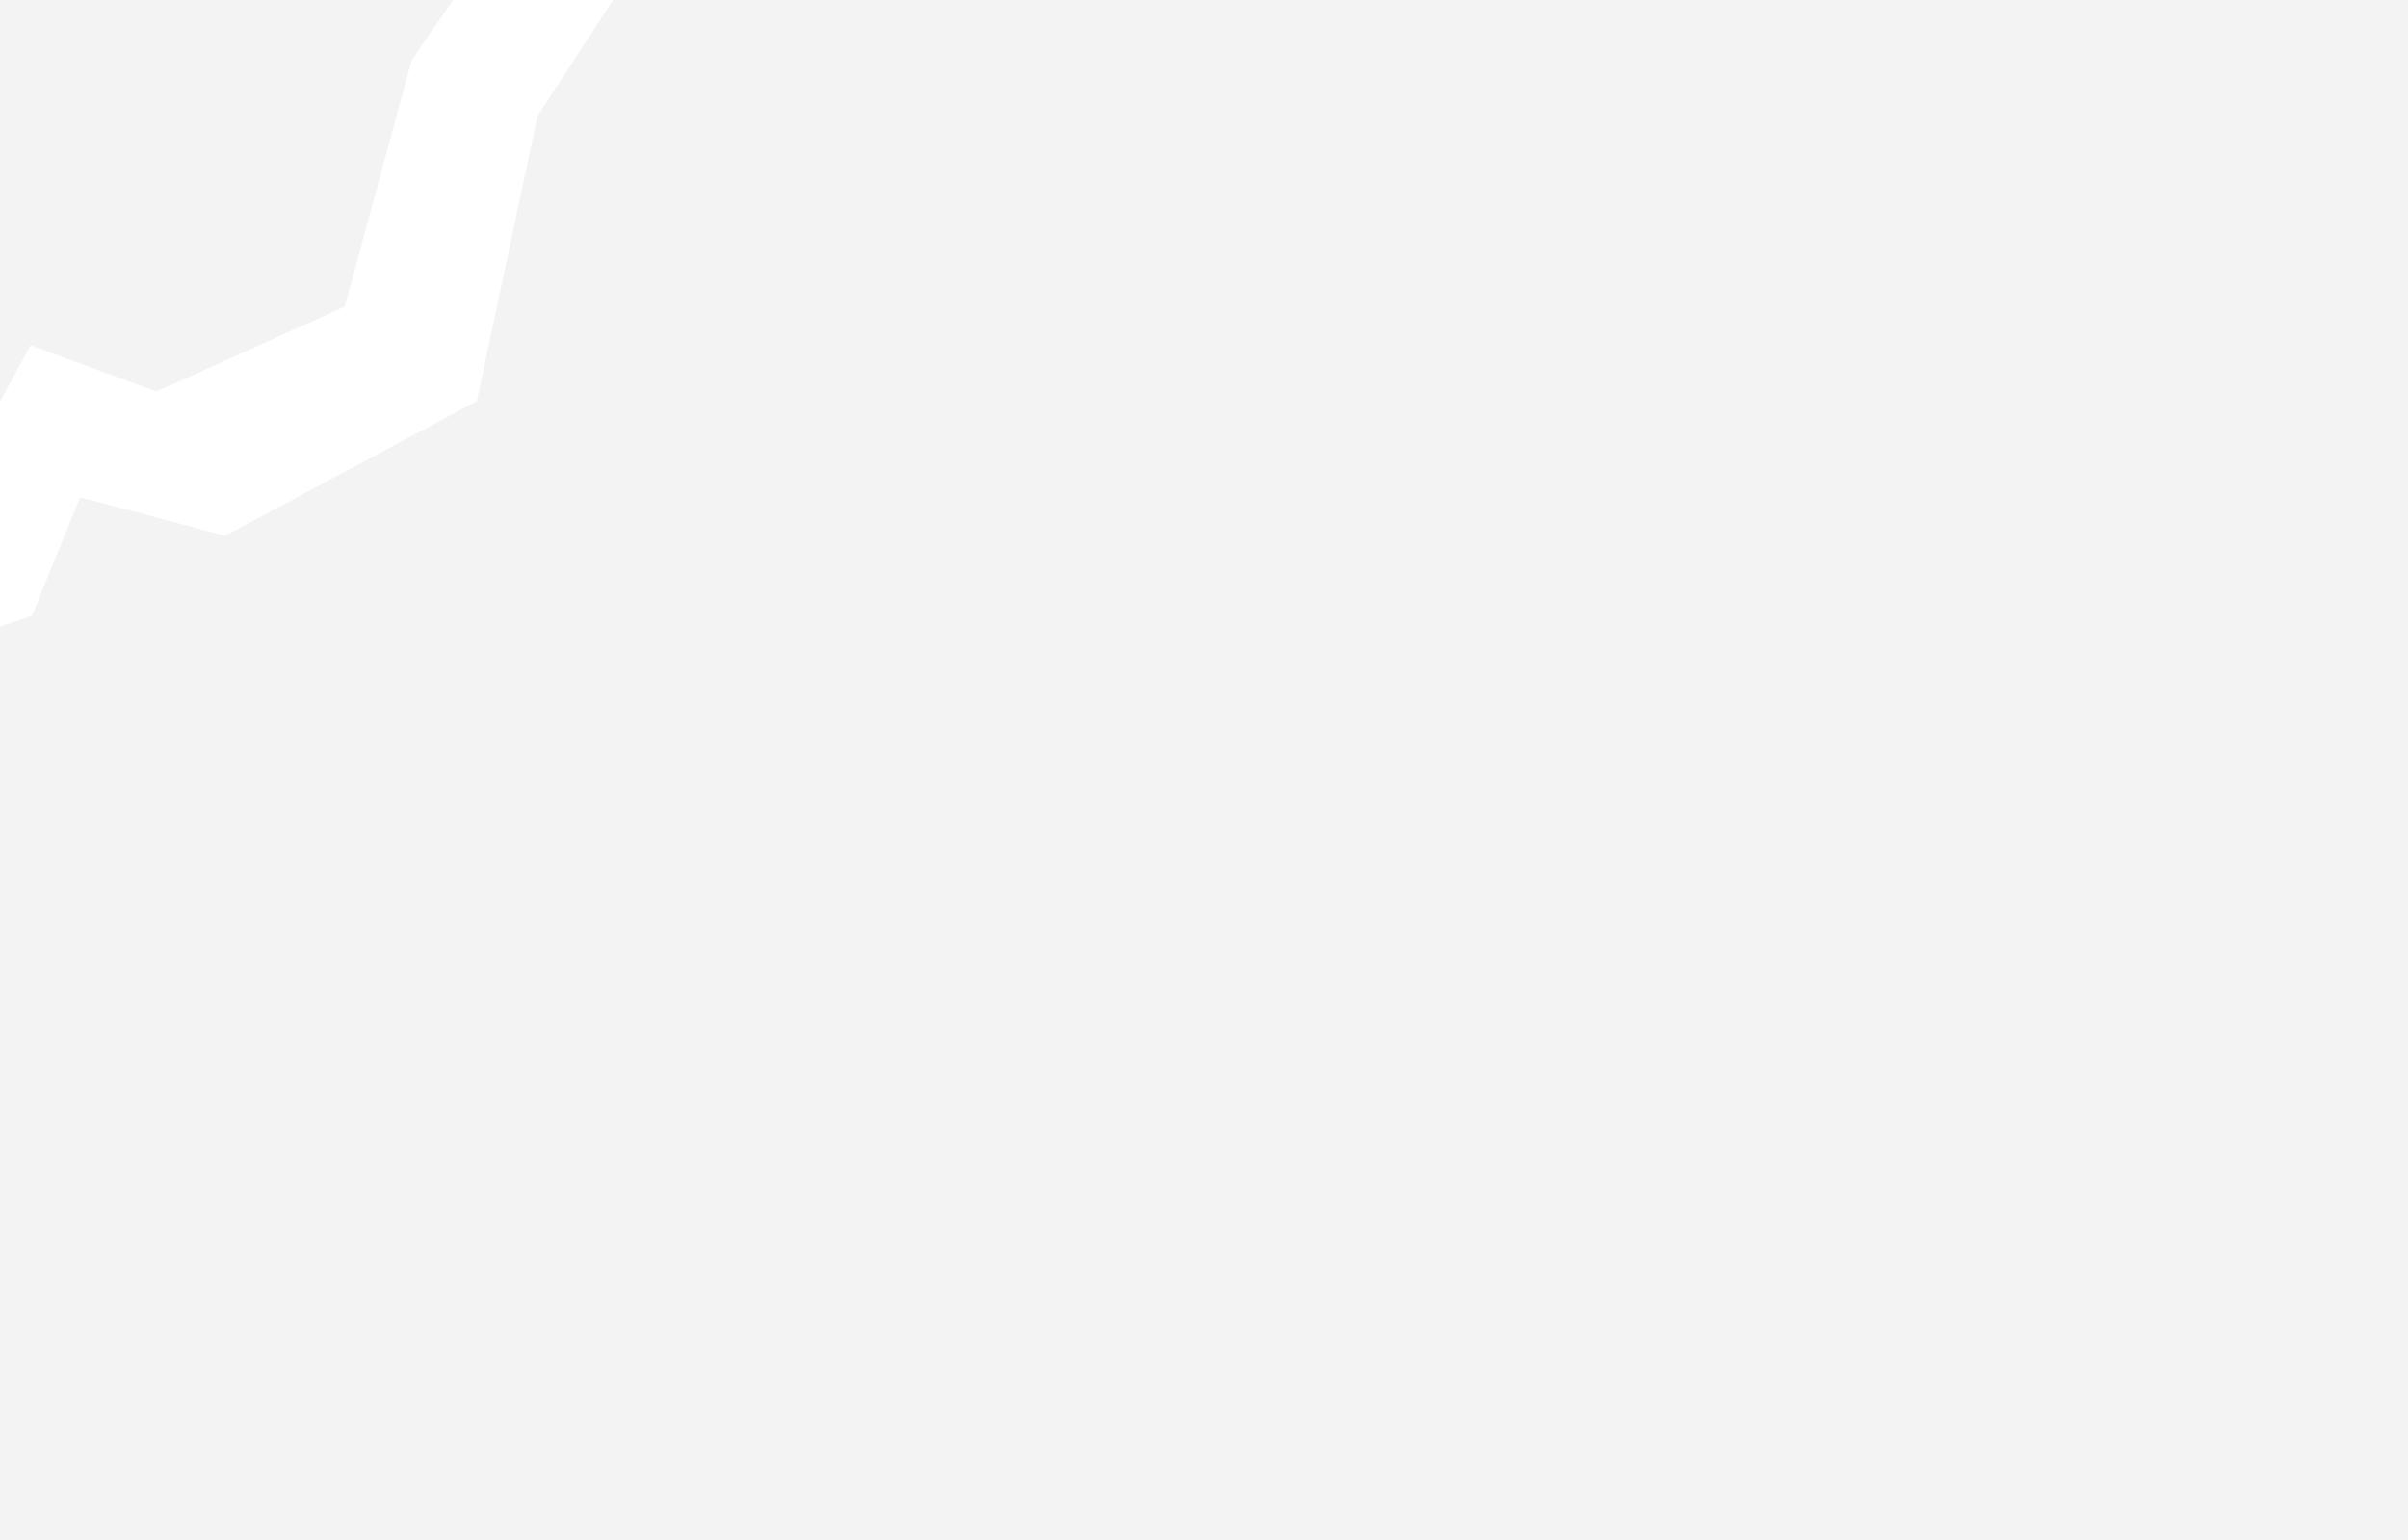
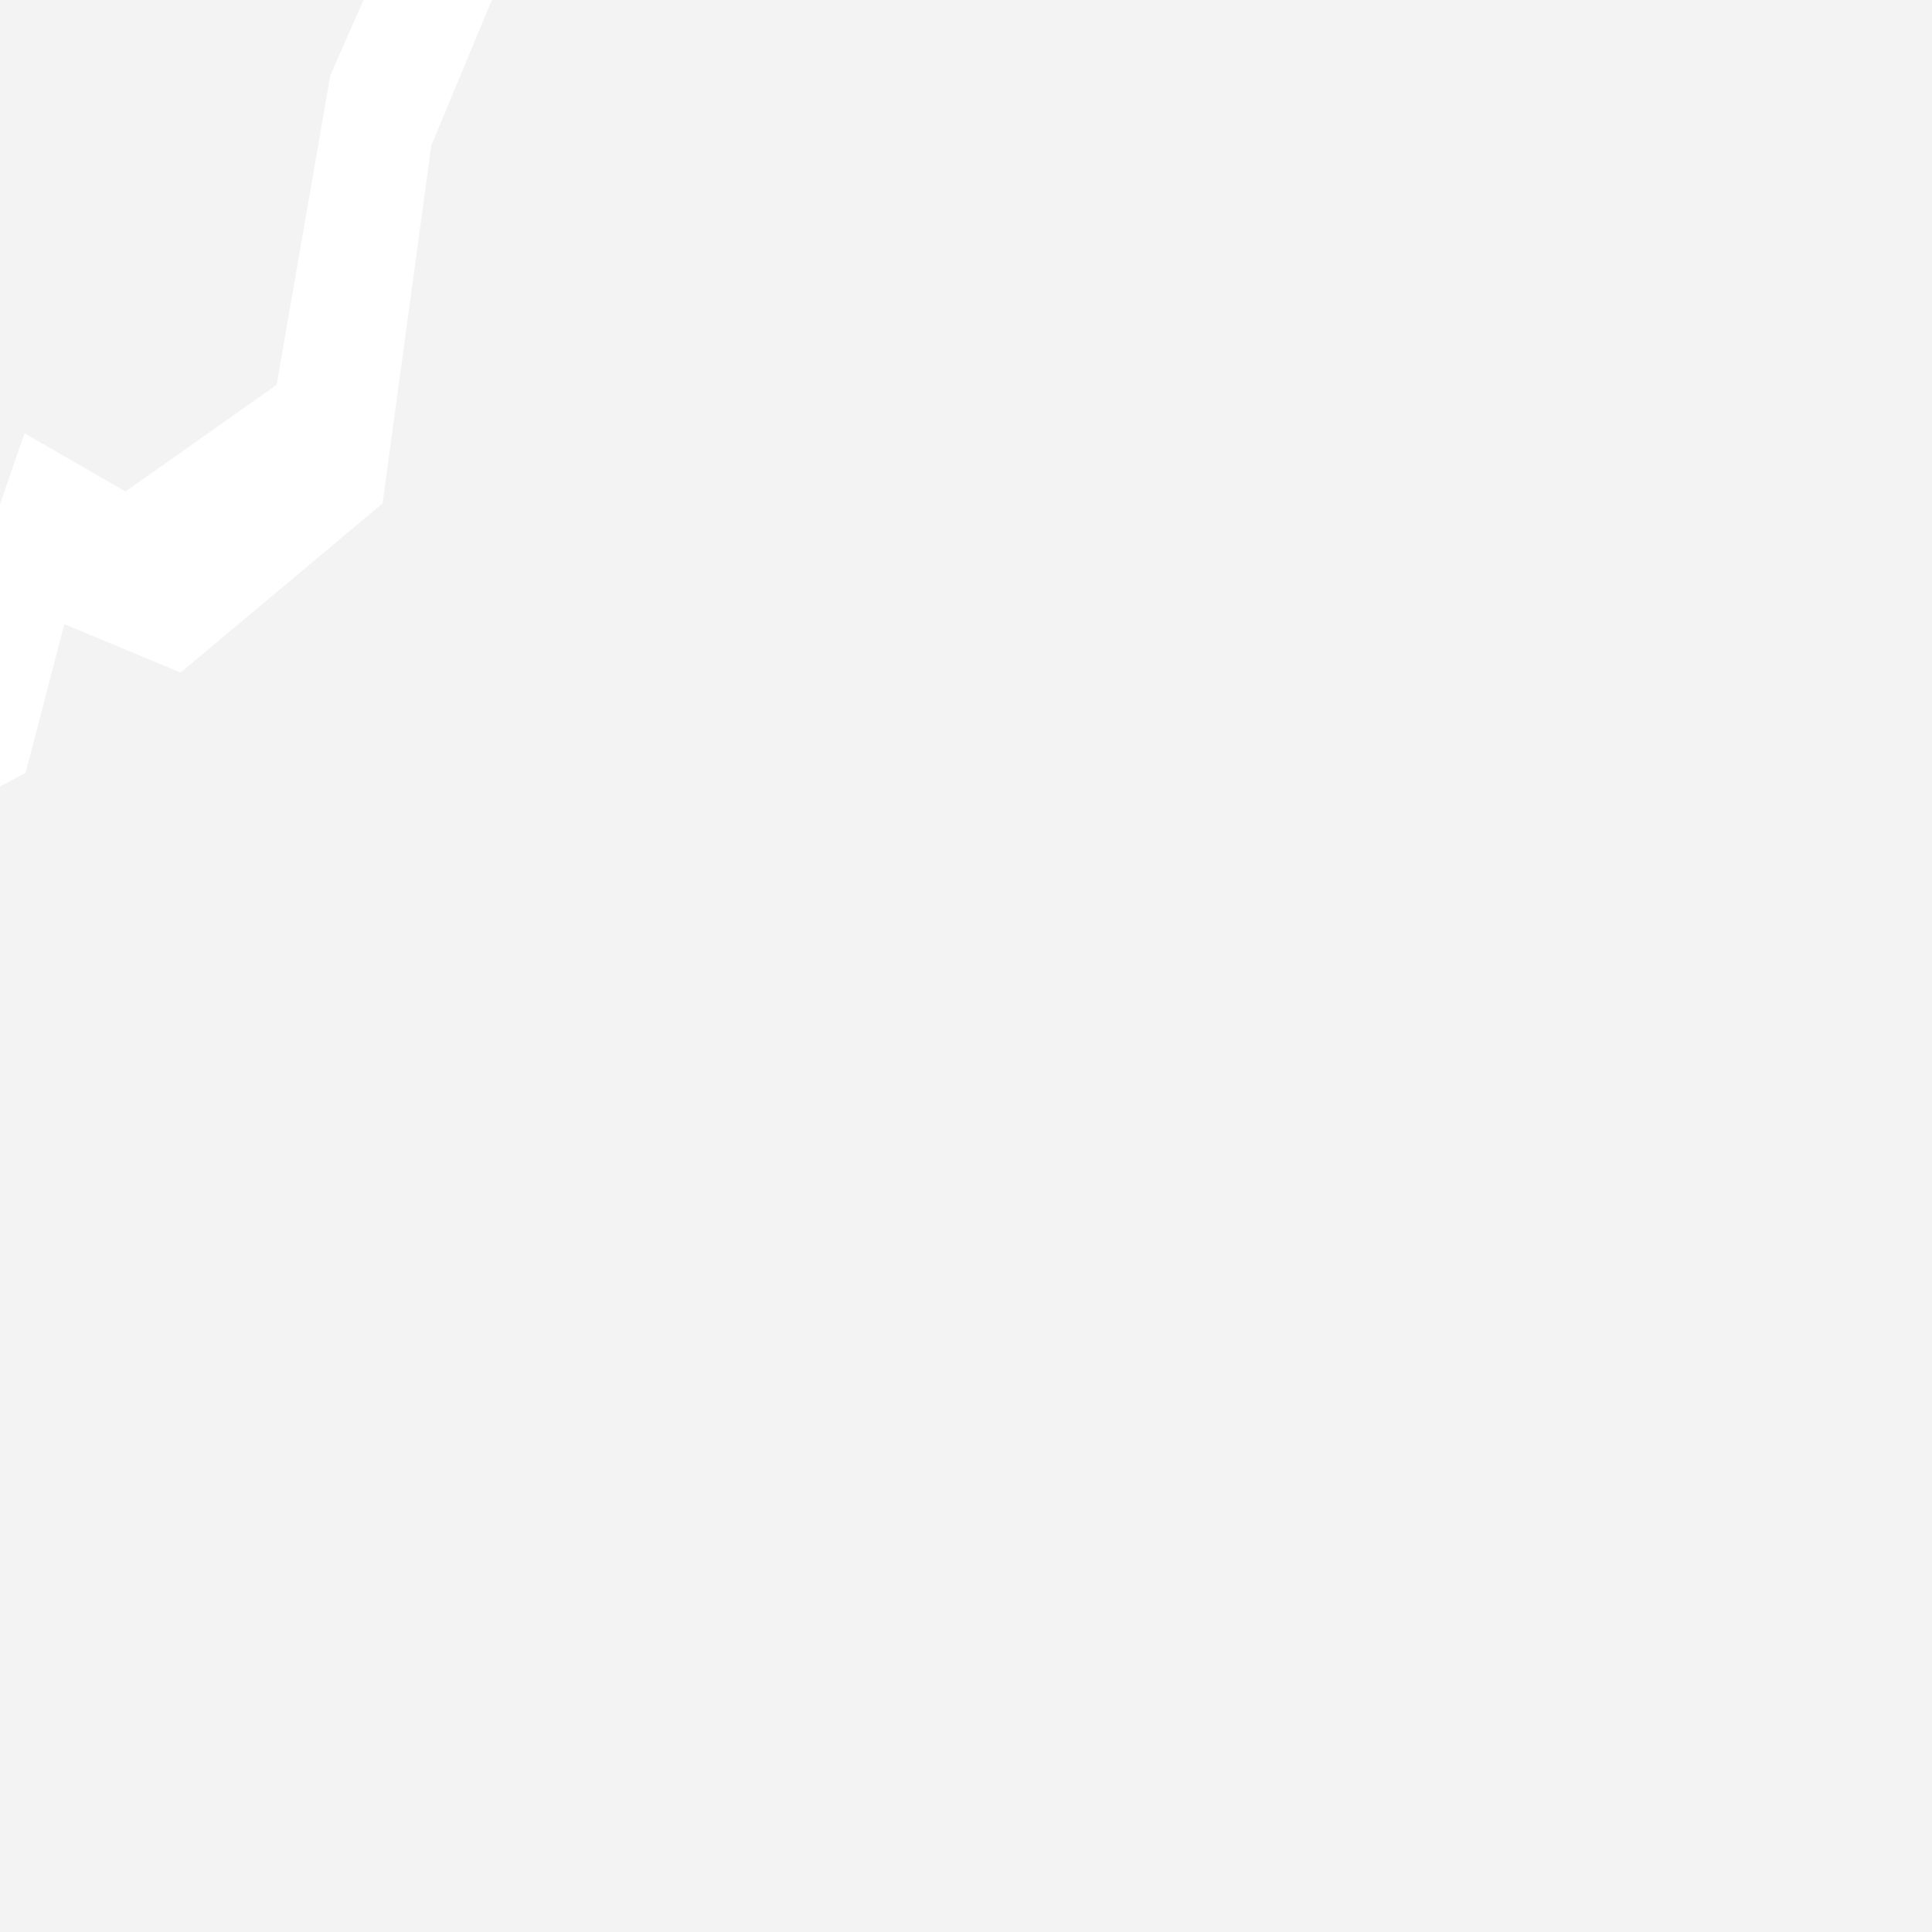
- <svg xmlns="http://www.w3.org/2000/svg" width="779" height="498" viewBox="0 0 779 498" fill="none">
-   <g clip-path="url(#clip0_3077_5147)">
-     <rect width="779" height="498" fill="white" />
-     <path d="M921.654 186.842L904.52 195.957L892.496 195.241L895.644 175.252L881.452 173.364L882.174 117.043L870.202 101.677L874.433 78.693L851.778 32.269L832.218 38.325L813.949 19.508L810.543 2.514L795.938 -36.032L770.186 -67.415L750.266 -63.248L718.476 -42.868L706.348 -51.007L692.982 -71.647L674.919 -73.665L657.94 -78.158L637.091 -79.33L619.235 -82.13L595.237 -73.34L580.942 -88.055L570.827 -112.862H554.416L531.141 -121.912L526.445 -101.728L524.587 -81.934L506.679 -93.589L498.009 -111.039L482.733 -108.044L477.005 -132.33L453.42 -119.764L445.37 -139.427L418.276 -126.926L413.992 -150.3L398.562 -145.808L382.357 -188.065L398.613 -171.917L421.579 -174.652L435.616 -160.718L460.852 -174.196L472.102 -153.751L488.462 -157.007L497.751 -138.32L516.846 -125.884L521.181 -145.026L535.012 -160.718L559.835 -151.017H577.433L583.523 -128.358L596.94 -113.187L622.589 -120.415L641.684 -117.42L663.978 -116.183L682.144 -107.002H701.445L710.941 -84.344L723.946 -75.619L755.323 -94.305L776.586 -98.798L801.46 -70.67L822.774 -36.813L826.49 -15.131L846.049 4.988L866.95 -1.458L891.567 42.296L887.026 66.973L899.876 83.381L899.102 143.608L914.274 145.562L910.92 166.983L923.718 167.764L942.091 157.998L962.785 172.192L944.619 195.111L921.654 186.842Z" fill="white" />
-     <path d="M398.562 -145.783L413.992 -150.275L418.276 -126.901L445.37 -139.402L453.42 -119.739L477.005 -132.305L482.733 -108.019L498.009 -111.014L506.679 -93.564L524.587 -81.909L526.445 -101.703L531.141 -121.887L554.416 -112.837H570.827L580.942 -88.03L595.237 -73.315L619.235 -82.105L637.091 -79.305L657.94 -78.133L674.919 -73.64L692.982 -71.622L706.348 -50.982L718.476 -42.843L750.266 -63.223L770.186 -67.39L795.938 -36.007L810.543 2.539L813.949 19.533L832.218 38.35L851.778 32.294L874.433 78.718L870.202 101.702L882.174 117.068L881.452 173.389L895.644 175.277L892.496 195.266L904.52 195.982L921.654 186.867L944.619 195.136L962.785 172.217V653.969H-98.675V-21.487L-78.858 -27.086L-80.355 -57.688H-59.918L-49.597 -41.997L-27.406 -49.484L-21.78 -63.288L-4.905 -58.795L24.408 -74.487L31.478 -107.693L40.974 -122.278L61.514 -127.877L90.775 -126.38L94.8 -166.683L99.548 -190.579L382.357 -188.039L398.562 -145.783Z" fill="#F3F3F3" />
-     <path d="M338.624 -14.39L257.337 -18.55L200.278 -2.995L173.899 37.521L154.258 129.768L72.827 173.359L25.947 160.878L10.32 199.224L-51.326 220.024L-79.999 176.433H-136.772L-132.614 261.445L-187.666 277L-165.444 245.347L-167.165 157.803L-133.904 106.977L-106.665 143.333L-74.695 113.67L-45.162 163.41L-15.055 157.803L9.89 111.68L50.606 126.693L111.535 99.2L133.183 19.433L176.049 -42.788L246.728 -64.674L305.364 -61.056L311.528 -147.514L362.996 -192.733L349.807 -126.352L338.624 -14.39Z" fill="white" />
+ <svg xmlns="http://www.w3.org/2000/svg" width="512" height="512" viewBox="0 0 512 512" fill="none">
+   <g clip-path="url(#clip0_3158_4054)">
+     <rect width="512" height="512" fill="white" />
+     <path d="M605.759 192.093L594.498 201.465L586.595 200.728L588.664 180.178L579.336 178.236L579.811 120.332L571.942 104.534L574.723 80.904L559.833 33.175L546.978 39.401L534.97 20.055L532.732 2.583L523.133 -37.045L506.207 -69.311L493.114 -65.027L472.22 -44.074L464.249 -52.442L455.464 -73.662L443.592 -75.737L432.433 -80.356L418.73 -81.561L406.994 -84.44L391.221 -75.403L381.826 -90.531L375.177 -116.036H364.391L349.094 -125.341L346.007 -104.589L344.786 -84.239L333.016 -96.221L327.318 -114.161L317.278 -111.082L313.512 -136.051L298.011 -123.131L292.72 -143.348L274.913 -130.495L272.097 -154.527L261.955 -149.908L251.305 -193.352L261.989 -176.751L277.083 -179.563L286.309 -165.237L302.896 -179.094L310.29 -158.075L321.043 -161.422L327.148 -142.21L339.698 -129.424L342.547 -149.105L351.638 -165.237L367.953 -155.263H379.519L383.522 -131.968L392.34 -116.37L409.198 -123.801L421.748 -120.722L436.401 -119.45L448.341 -110.011H461.027L467.268 -86.716L475.815 -77.746L496.438 -96.958L510.413 -101.577L526.762 -72.658L540.77 -37.849L543.213 -15.557L556.068 5.127L569.805 -1.5L585.985 43.484L583 68.855L591.446 85.724L590.937 147.644L600.909 149.653L598.704 171.676L607.116 172.479L619.191 162.438L632.793 177.031L620.853 200.595L605.759 192.093Z" fill="white" />
+     <path d="M261.955 -149.881L272.097 -154.5L274.913 -130.468L292.72 -143.321L298.011 -123.105L313.512 -136.024L317.277 -111.055L327.318 -114.135L333.016 -96.195L344.786 -84.212L346.007 -104.562L349.094 -125.314L364.391 -116.009H375.177L381.826 -90.505L391.221 -75.376L406.993 -84.413L418.729 -81.535L432.433 -80.33L443.592 -75.711L455.464 -73.636L464.249 -52.415L472.22 -44.048L493.114 -65L506.207 -69.284L523.133 -37.019L532.732 2.61L534.97 20.082L546.978 39.428L559.833 33.202L574.723 80.931L571.942 104.561L579.811 120.359L579.336 178.263L588.664 180.204L586.595 200.755L594.498 201.491L605.759 192.12L620.853 200.621L632.793 177.058V672.354H-64.855V-22.091L-51.83 -27.848L-52.814 -59.31H-39.382L-32.598 -43.178L-18.013 -50.876L-14.316 -65.067L-3.224 -60.448L16.042 -76.581L20.689 -110.721L26.93 -125.716L40.43 -131.473L59.662 -129.933L62.308 -171.369L65.428 -195.937L251.305 -193.326L261.955 -149.881Z" fill="#F3F3F3" />
+     <path d="M222.562 -14.795L169.135 -19.072L131.633 -3.079L114.295 38.576L101.386 133.415L47.866 178.232L17.054 165.4L6.783 204.824L-33.734 226.21L-52.58 181.393H-89.894L-87.161 268.795L-123.344 284.787L-108.739 252.244L-109.87 162.239L-88.009 109.984L-70.106 147.362L-49.093 116.865L-29.683 168.004L-9.895 162.239L6.5 114.819L33.261 130.254L73.307 101.988L87.535 19.98L115.709 -43.991L162.162 -66.492L200.701 -62.773L204.753 -151.662L238.58 -198.152L229.911 -129.904L222.562 -14.795Z" fill="white" />
  </g>
  <defs>
-     <clipPath id="clip0_3077_5147">
-       <rect width="779" height="498" fill="white" />
+     <clipPath id="clip0_3158_4054">
+       <rect width="512" height="512" fill="white" />
    </clipPath>
  </defs>
</svg>
